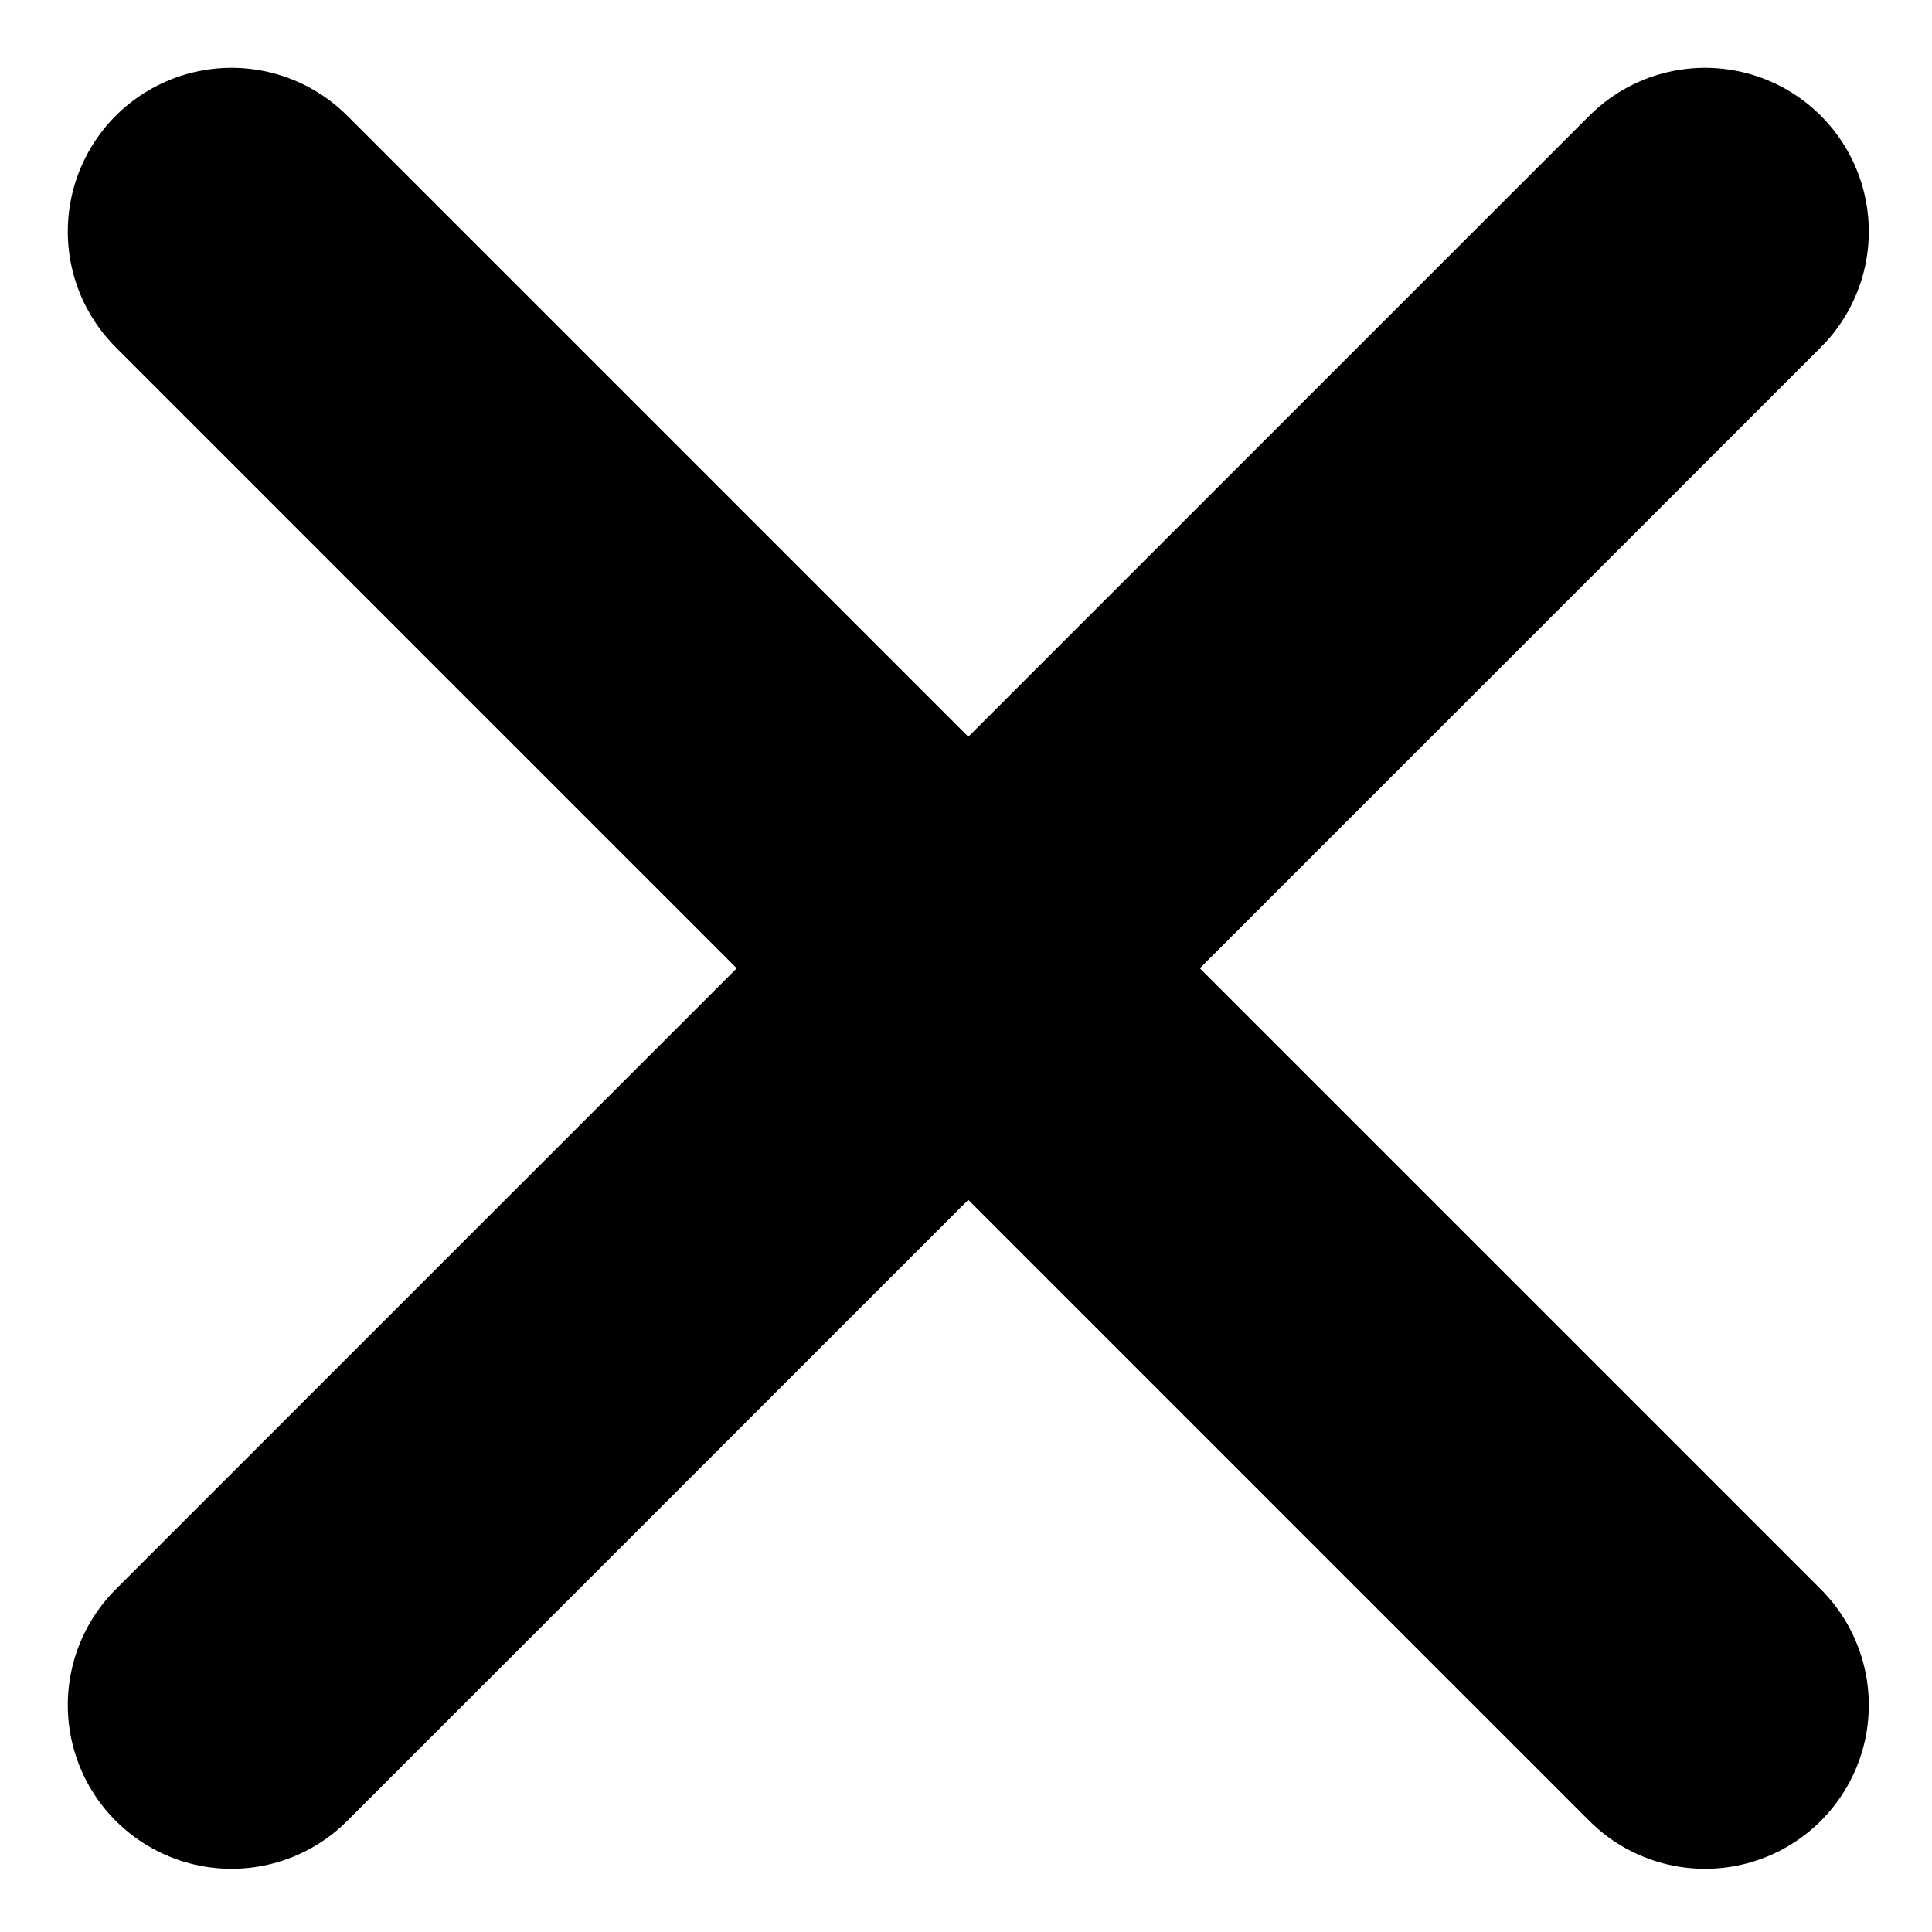
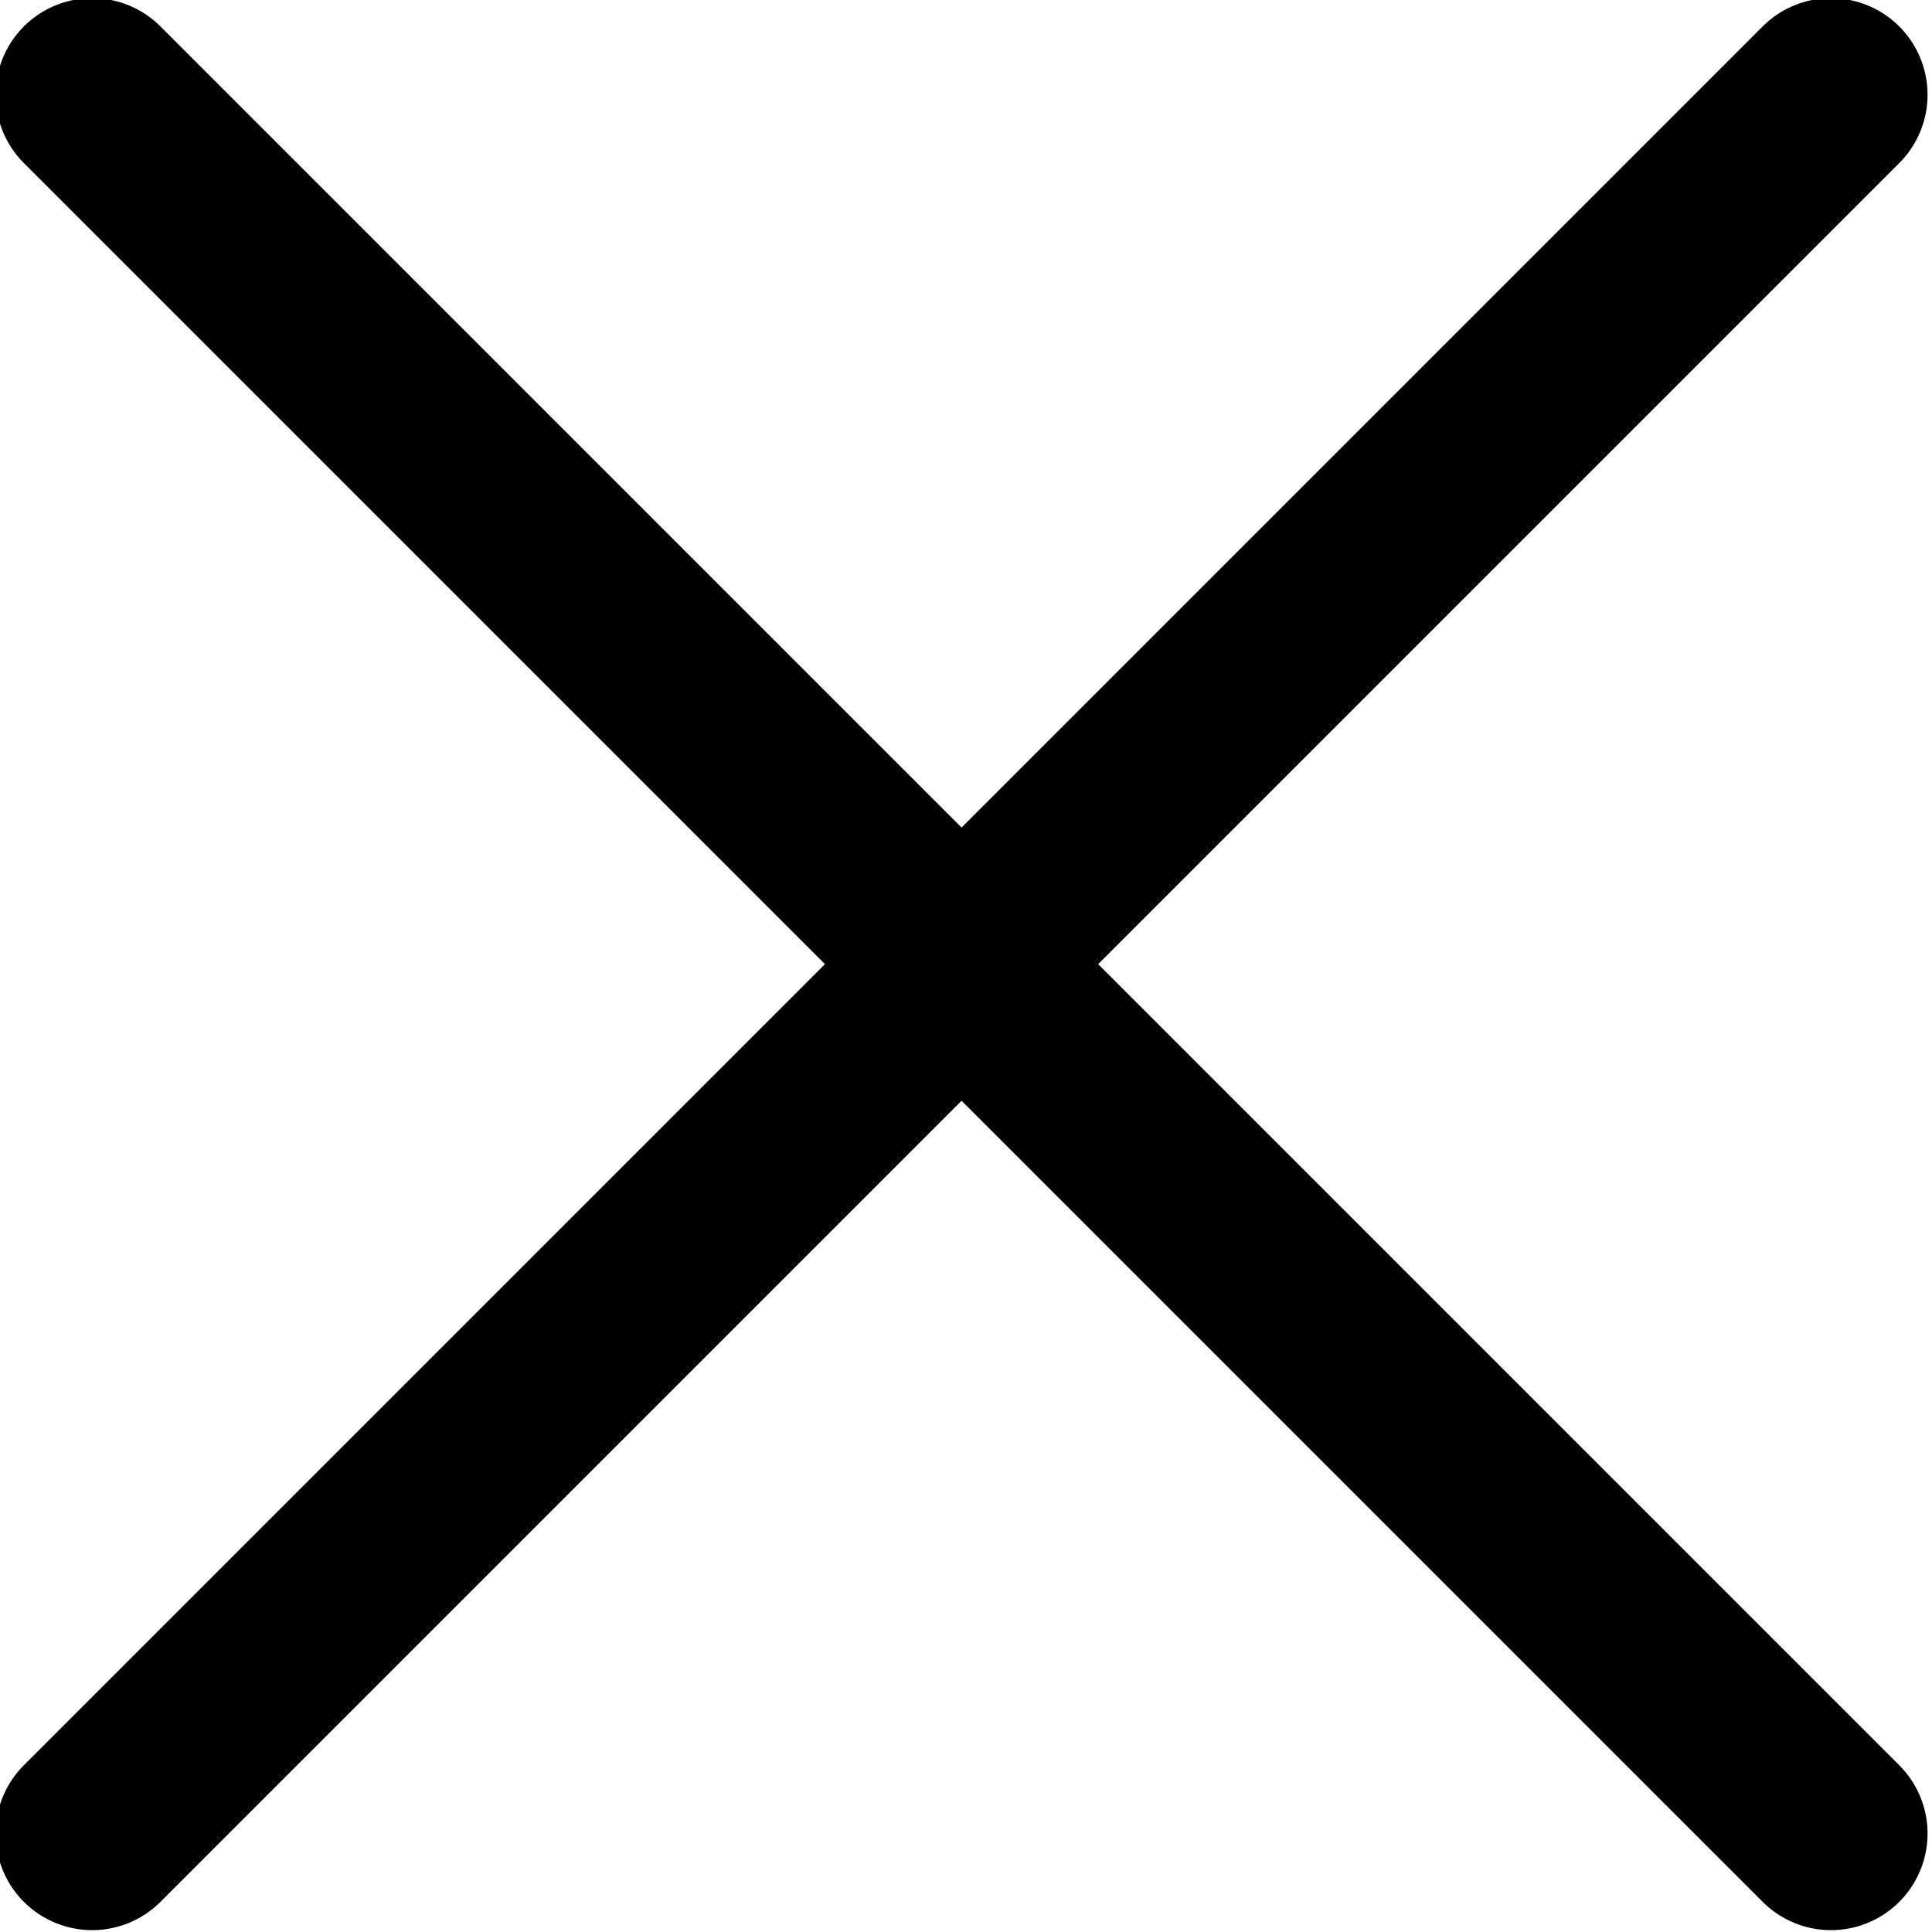
- <svg xmlns="http://www.w3.org/2000/svg" version="1.1" id="Слой_1" x="0" y="0" viewBox="0 0 11.8 11.8" xml:space="preserve">
-   <style>.danger-st0{fill:none;stroke:currentColor;stroke-width:2;stroke-linecap:round;stroke-linejoin:round}</style>
-   <g id="danger_2" transform="translate(-453.086 -4389.086)">
-     <g id="remove-circle">
-       <path id="Shape_1779" class="danger-st0" d="M454.5 4399.5l9-9" />
-       <path id="Shape_1780" class="danger-st0" d="M463.5 4399.5l-9-9" />
-     </g>
+ <svg xmlns="http://www.w3.org/2000/svg" version="1.1" id="Слой_1" x="0" y="0" viewBox="0 0 20 20" xml:space="preserve">
+   <style>.cross-st0{fill:none;stroke:currentColor;stroke-width:2;stroke-linecap:round;stroke-linejoin:round}</style>
+   <g id="Not_Forging" transform="translate(-607.346 -4553.719)">
+     <path id="Shape_1766-4" class="cross-st0" d="M608.3 4572.7l18-18" />
+     <path id="Shape_1766-5" class="cross-st0" d="M626.3 4572.7l-18-18" />
  </g>
</svg>
